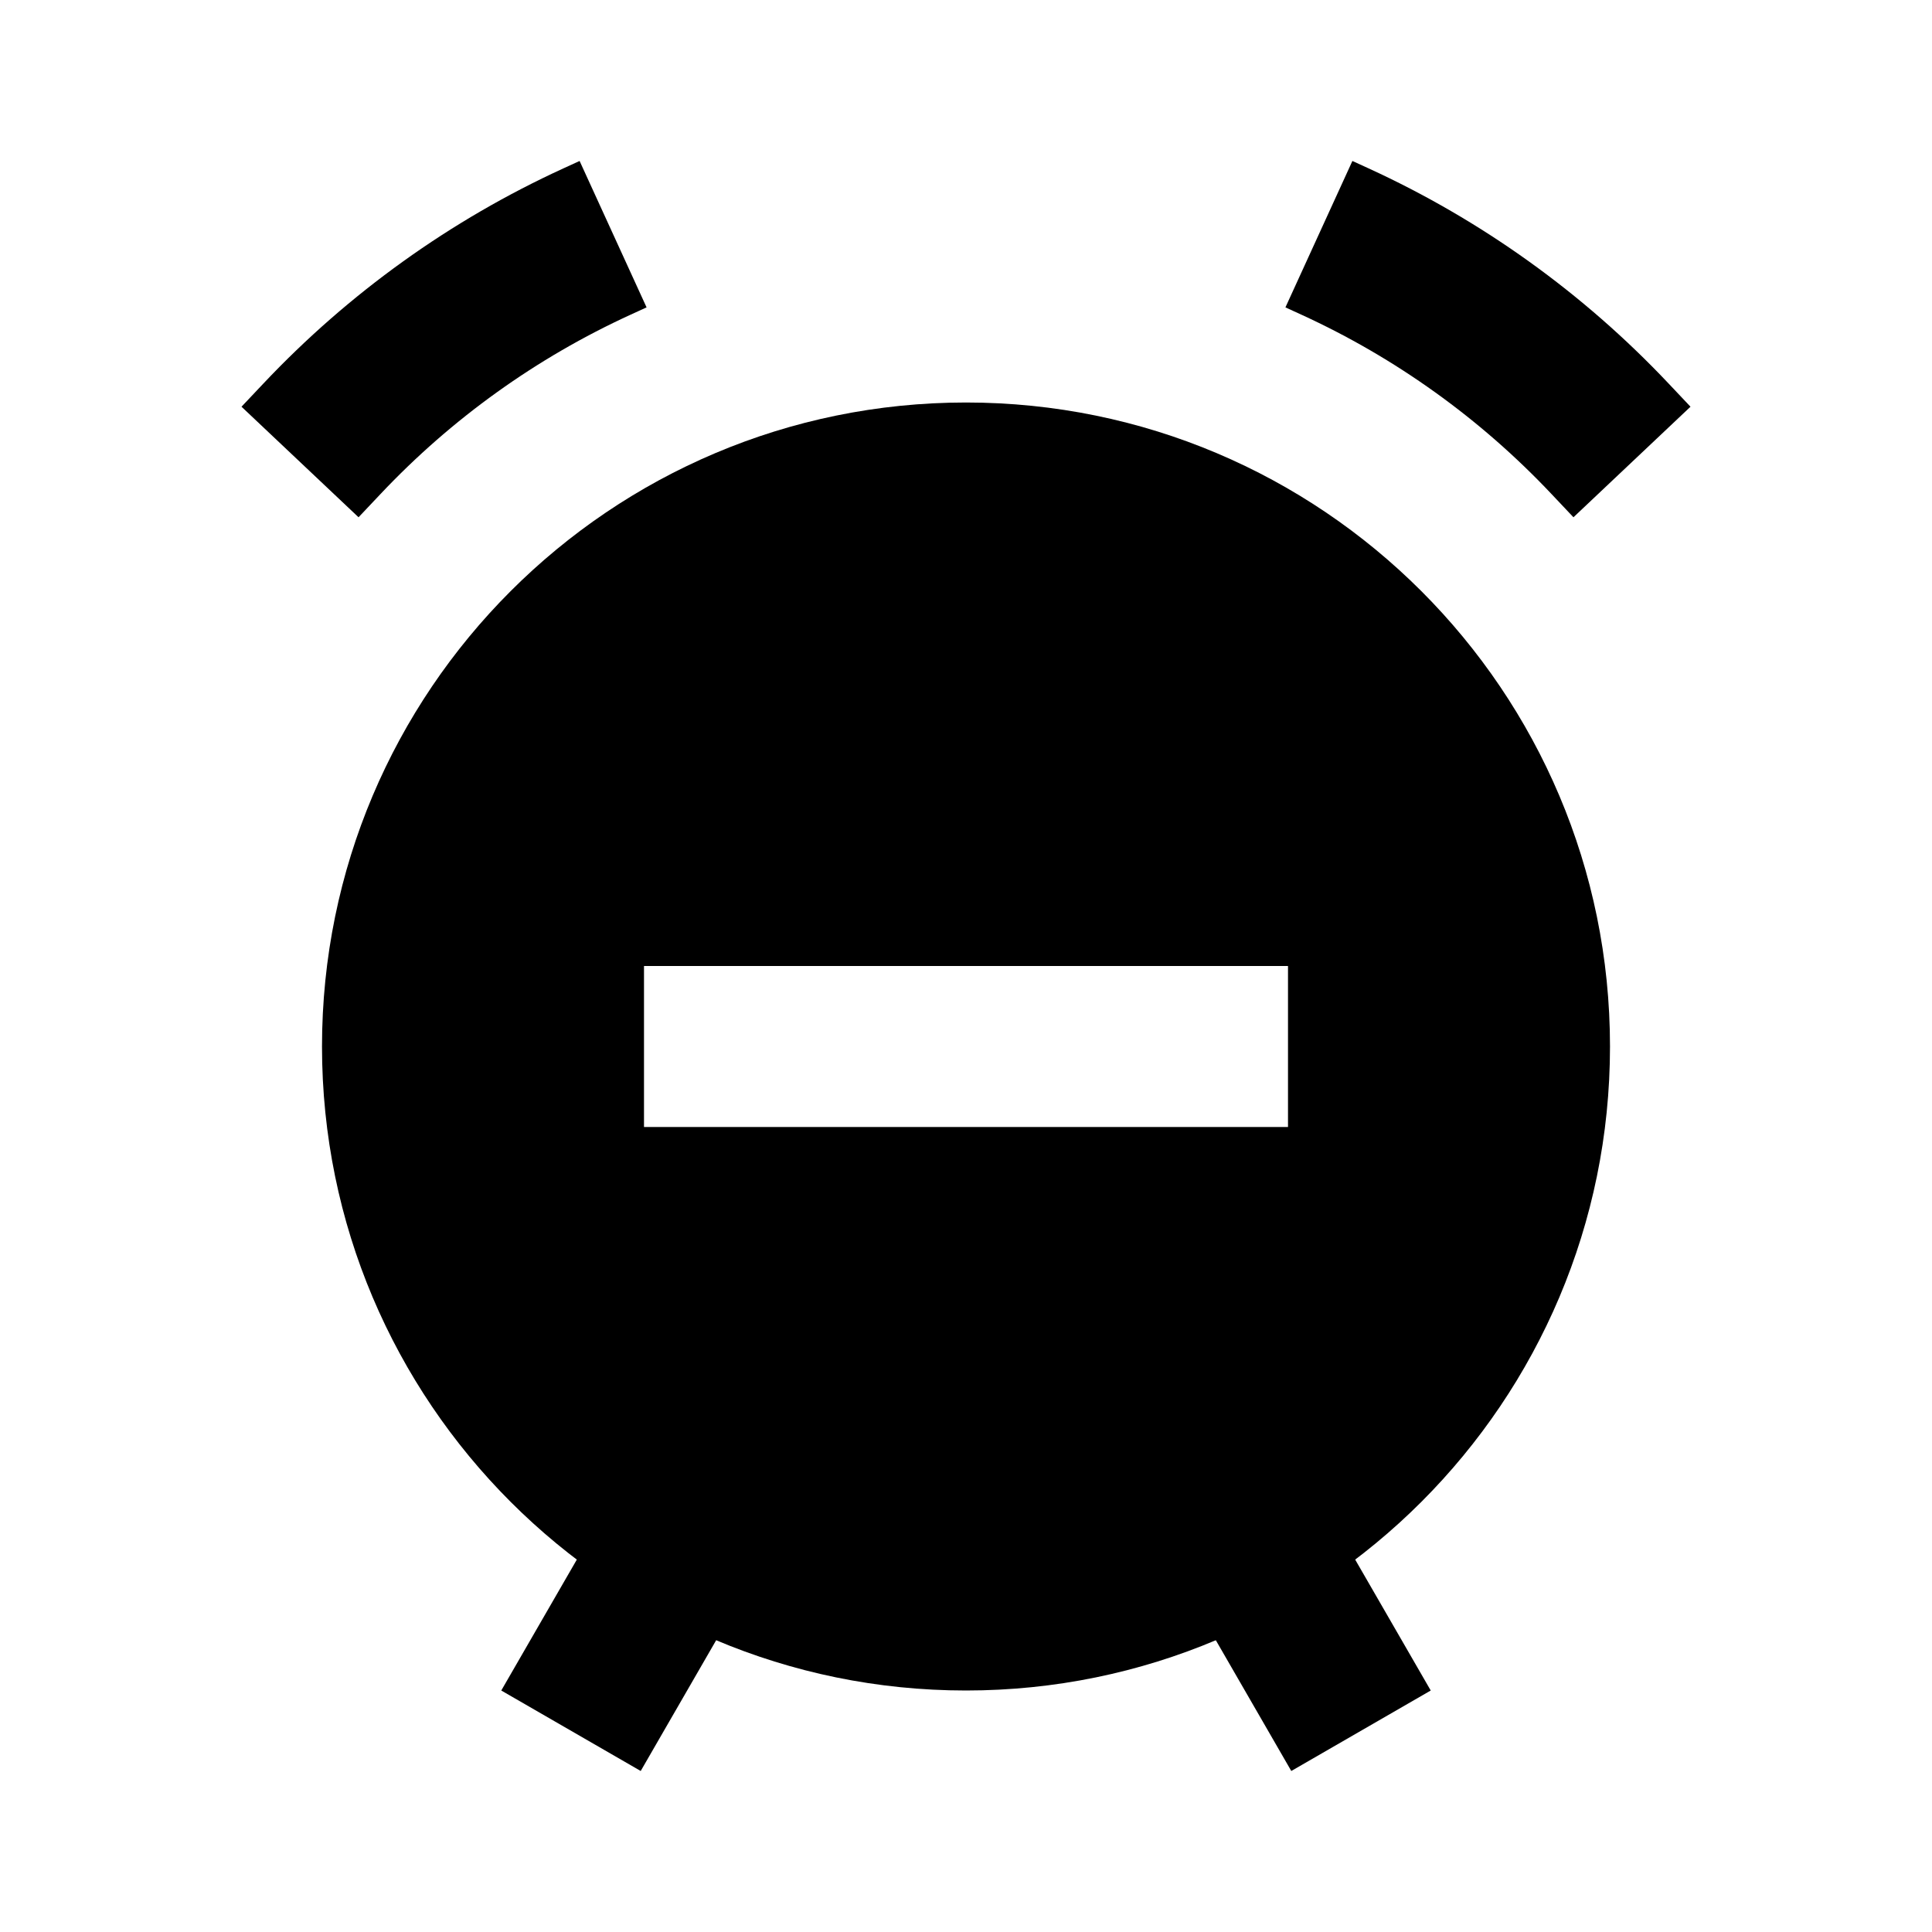
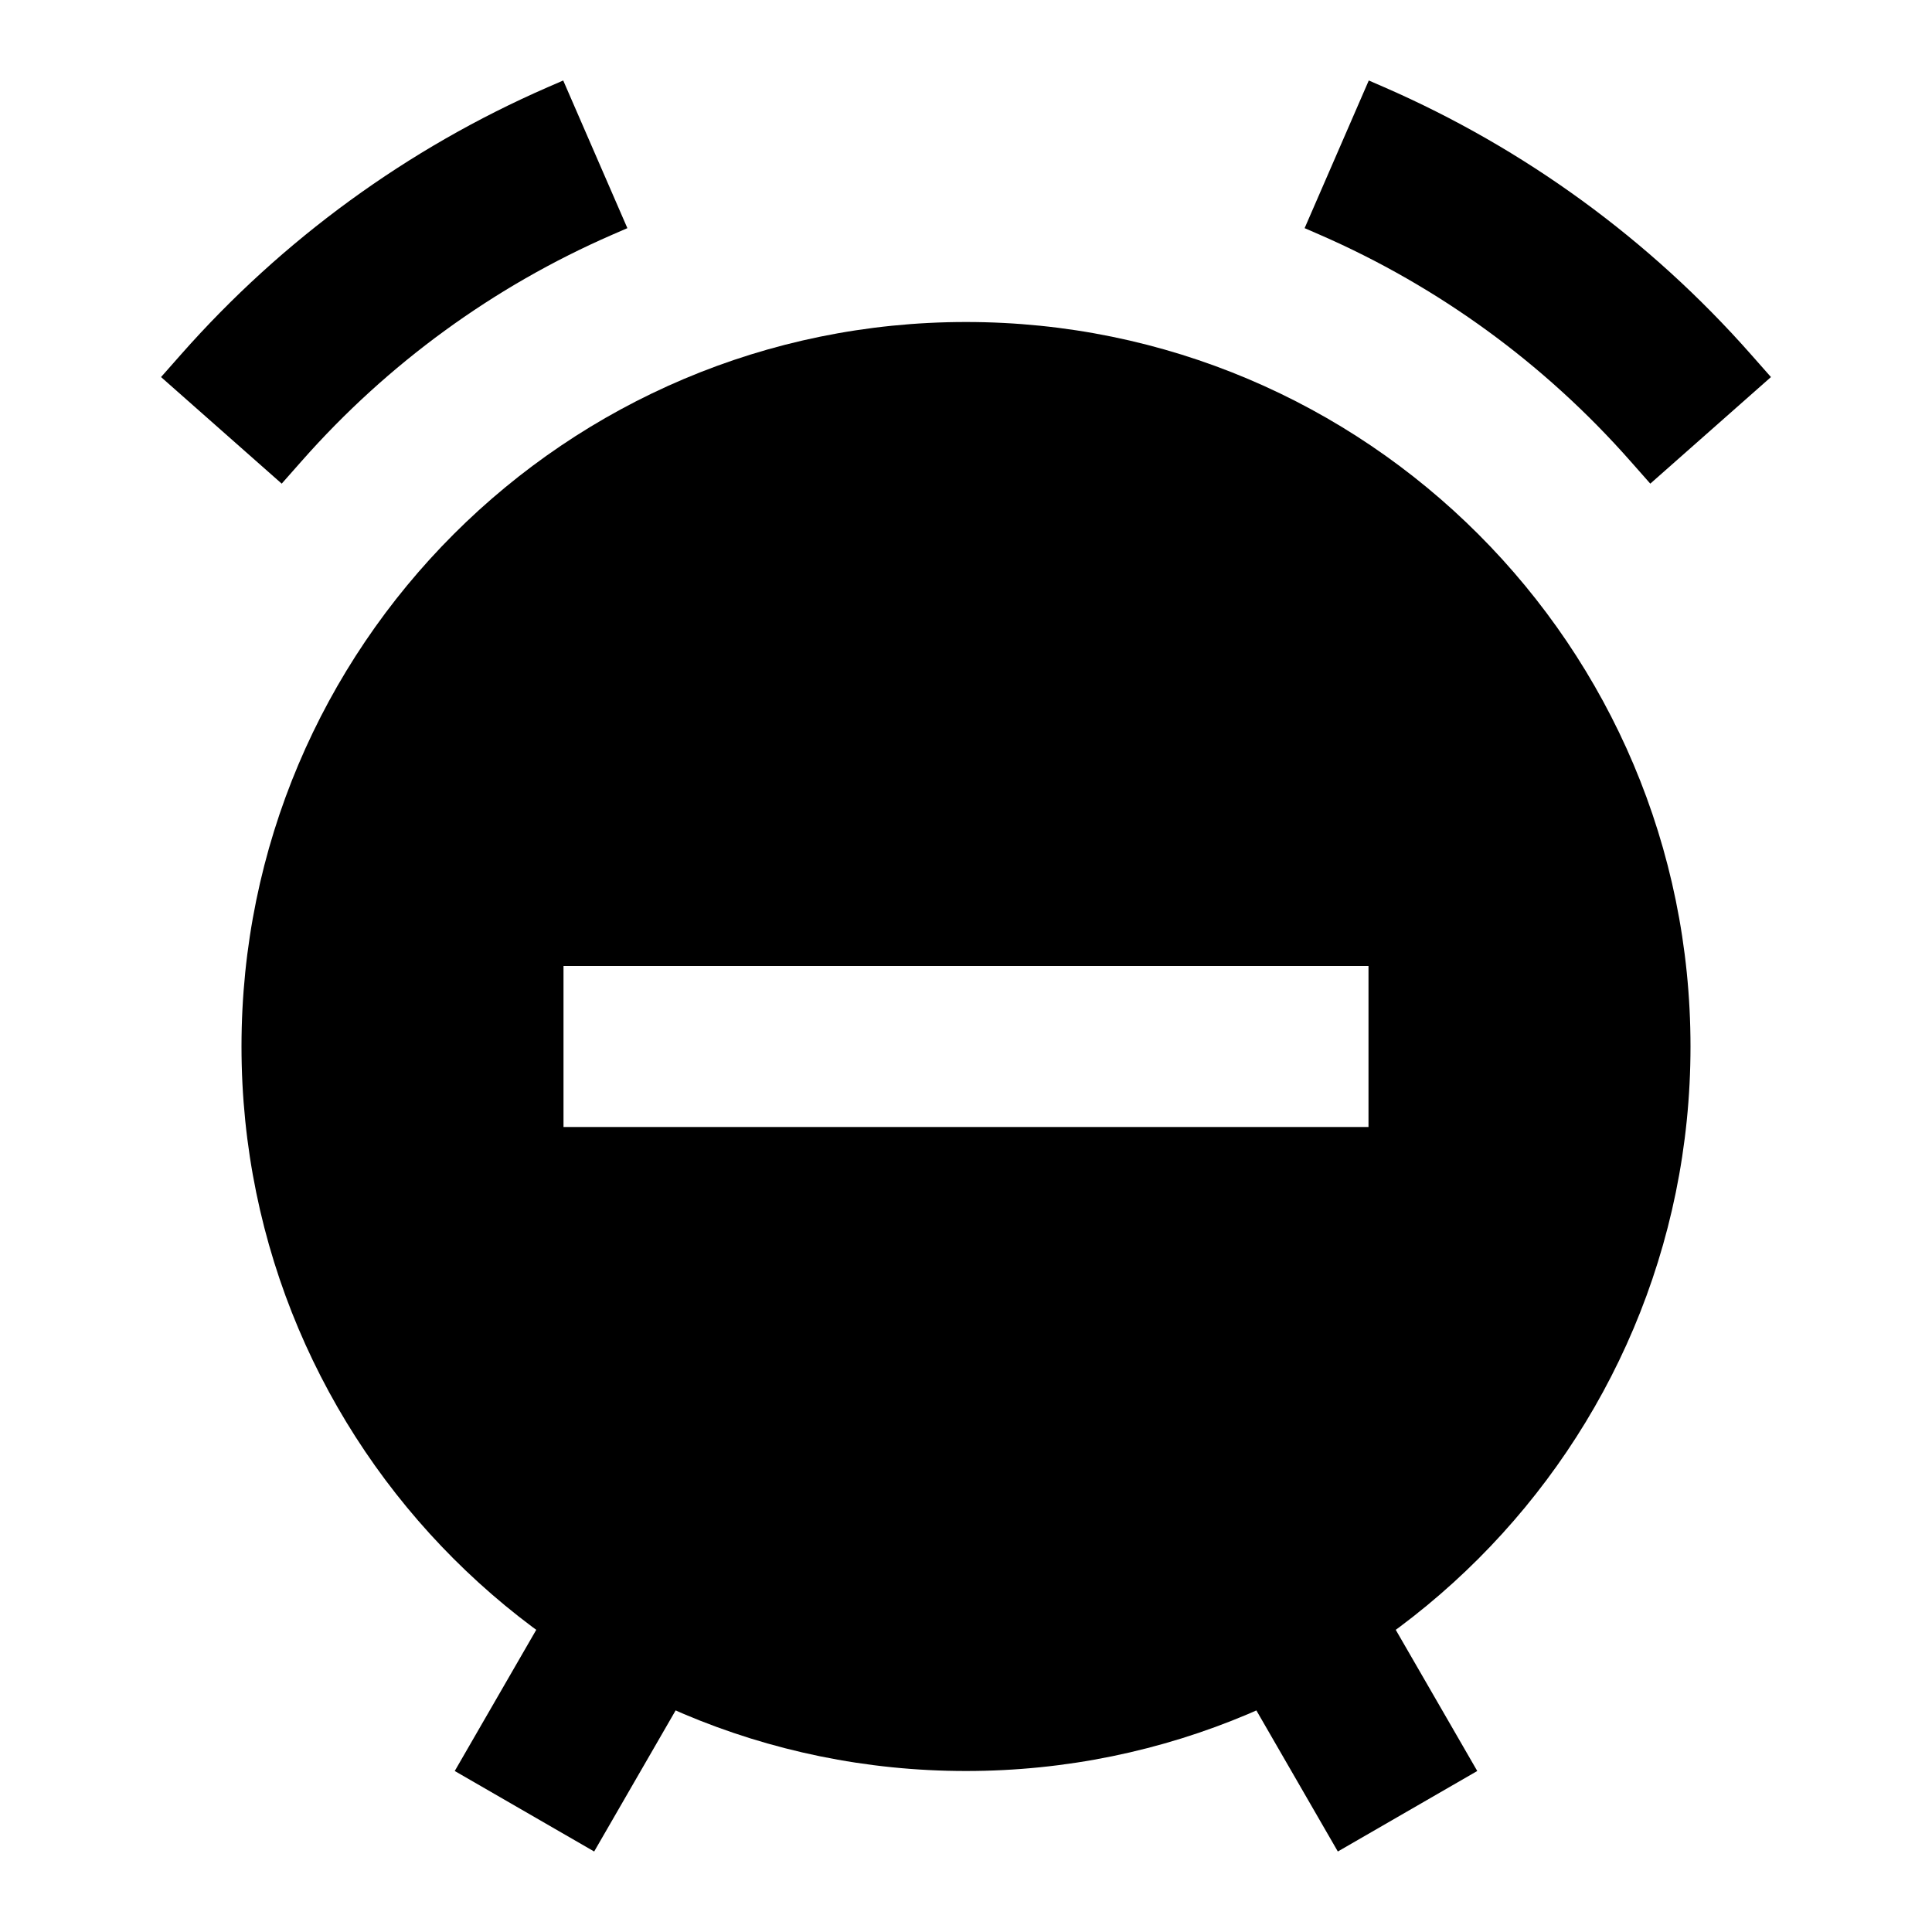
<svg xmlns="http://www.w3.org/2000/svg" width="24" height="24" viewBox="0 0 24 24" fill="none">
-   <path fill-rule="evenodd" clip-rule="evenodd" d="M20 13C20 17.418 16.418 21 12 21C7.582 21 4 17.418 4 13C4 8.582 7.582 5 12 5C16.418 5 20 8.582 20 13ZM8 14L16 14L16 12L8 12L8 14Z" fill="black" />
-   <path d="M3.727 5.739L4 5.45C4.971 4.421 6.131 3.589 7.417 3L7.616 2.909M20.273 5.739L20 5.45C19.029 4.421 17.869 3.589 16.583 3L16.384 2.909M8.5 19.062L7.093 21.5M15.5 19.062L16.907 21.5" stroke="black" stroke-width="2" stroke-linecap="butt" stroke-linejoin="round" />
+   <path fill-rule="evenodd" clip-rule="evenodd" d="M12 4C16.971 4 21 8.029 21 13C21 17.971 16.971 22 12 22C7.029 22 3 17.971 3 13C3 8.029 7.029 4 12 4ZM7 14L17 14L17 12L7 12Z" fill="black" />
+   <path d="M2.75 5.346L3 5.063C4.161 3.747 5.596 2.701 7.204 2L7.395 1.917M21.25 5.346L21 5.063C19.839 3.747 18.404 2.701 16.796 2L16.605 1.917M8 19.928L6.515 22.5M16 19.928L17.485 22.5" stroke="black" stroke-width="2" stroke-linecap="butt" stroke-linejoin="round" />
</svg>
